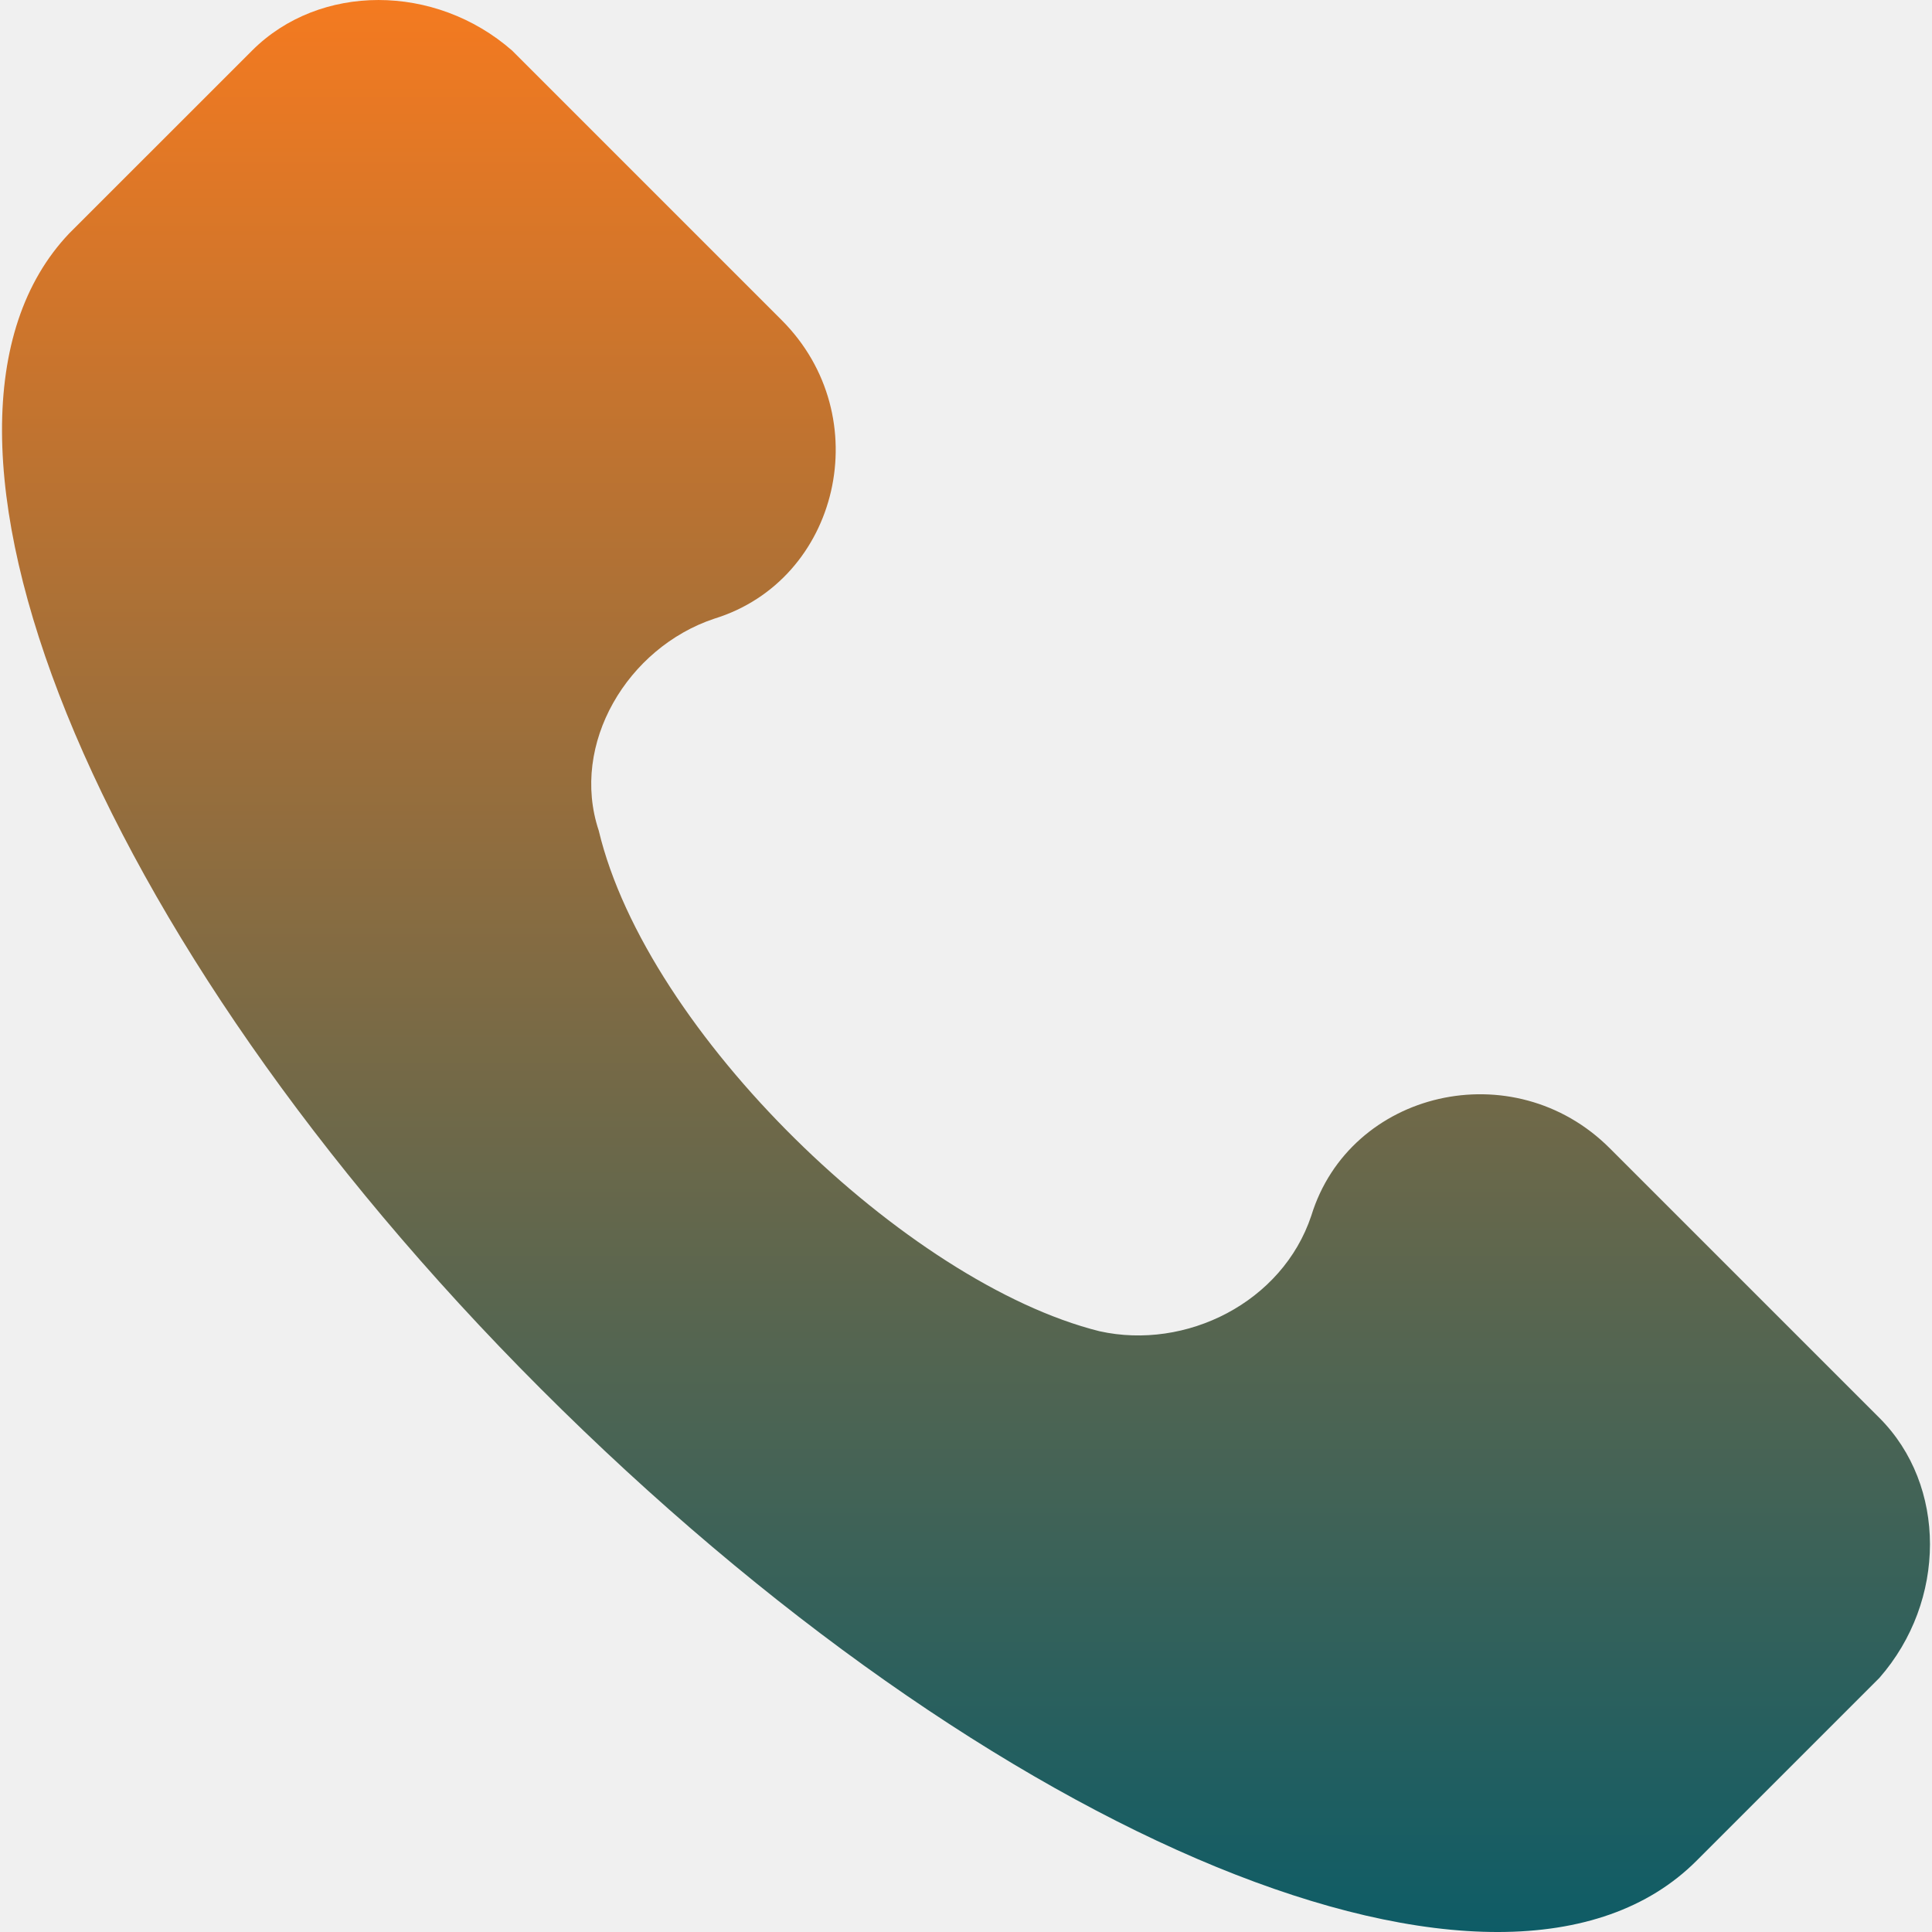
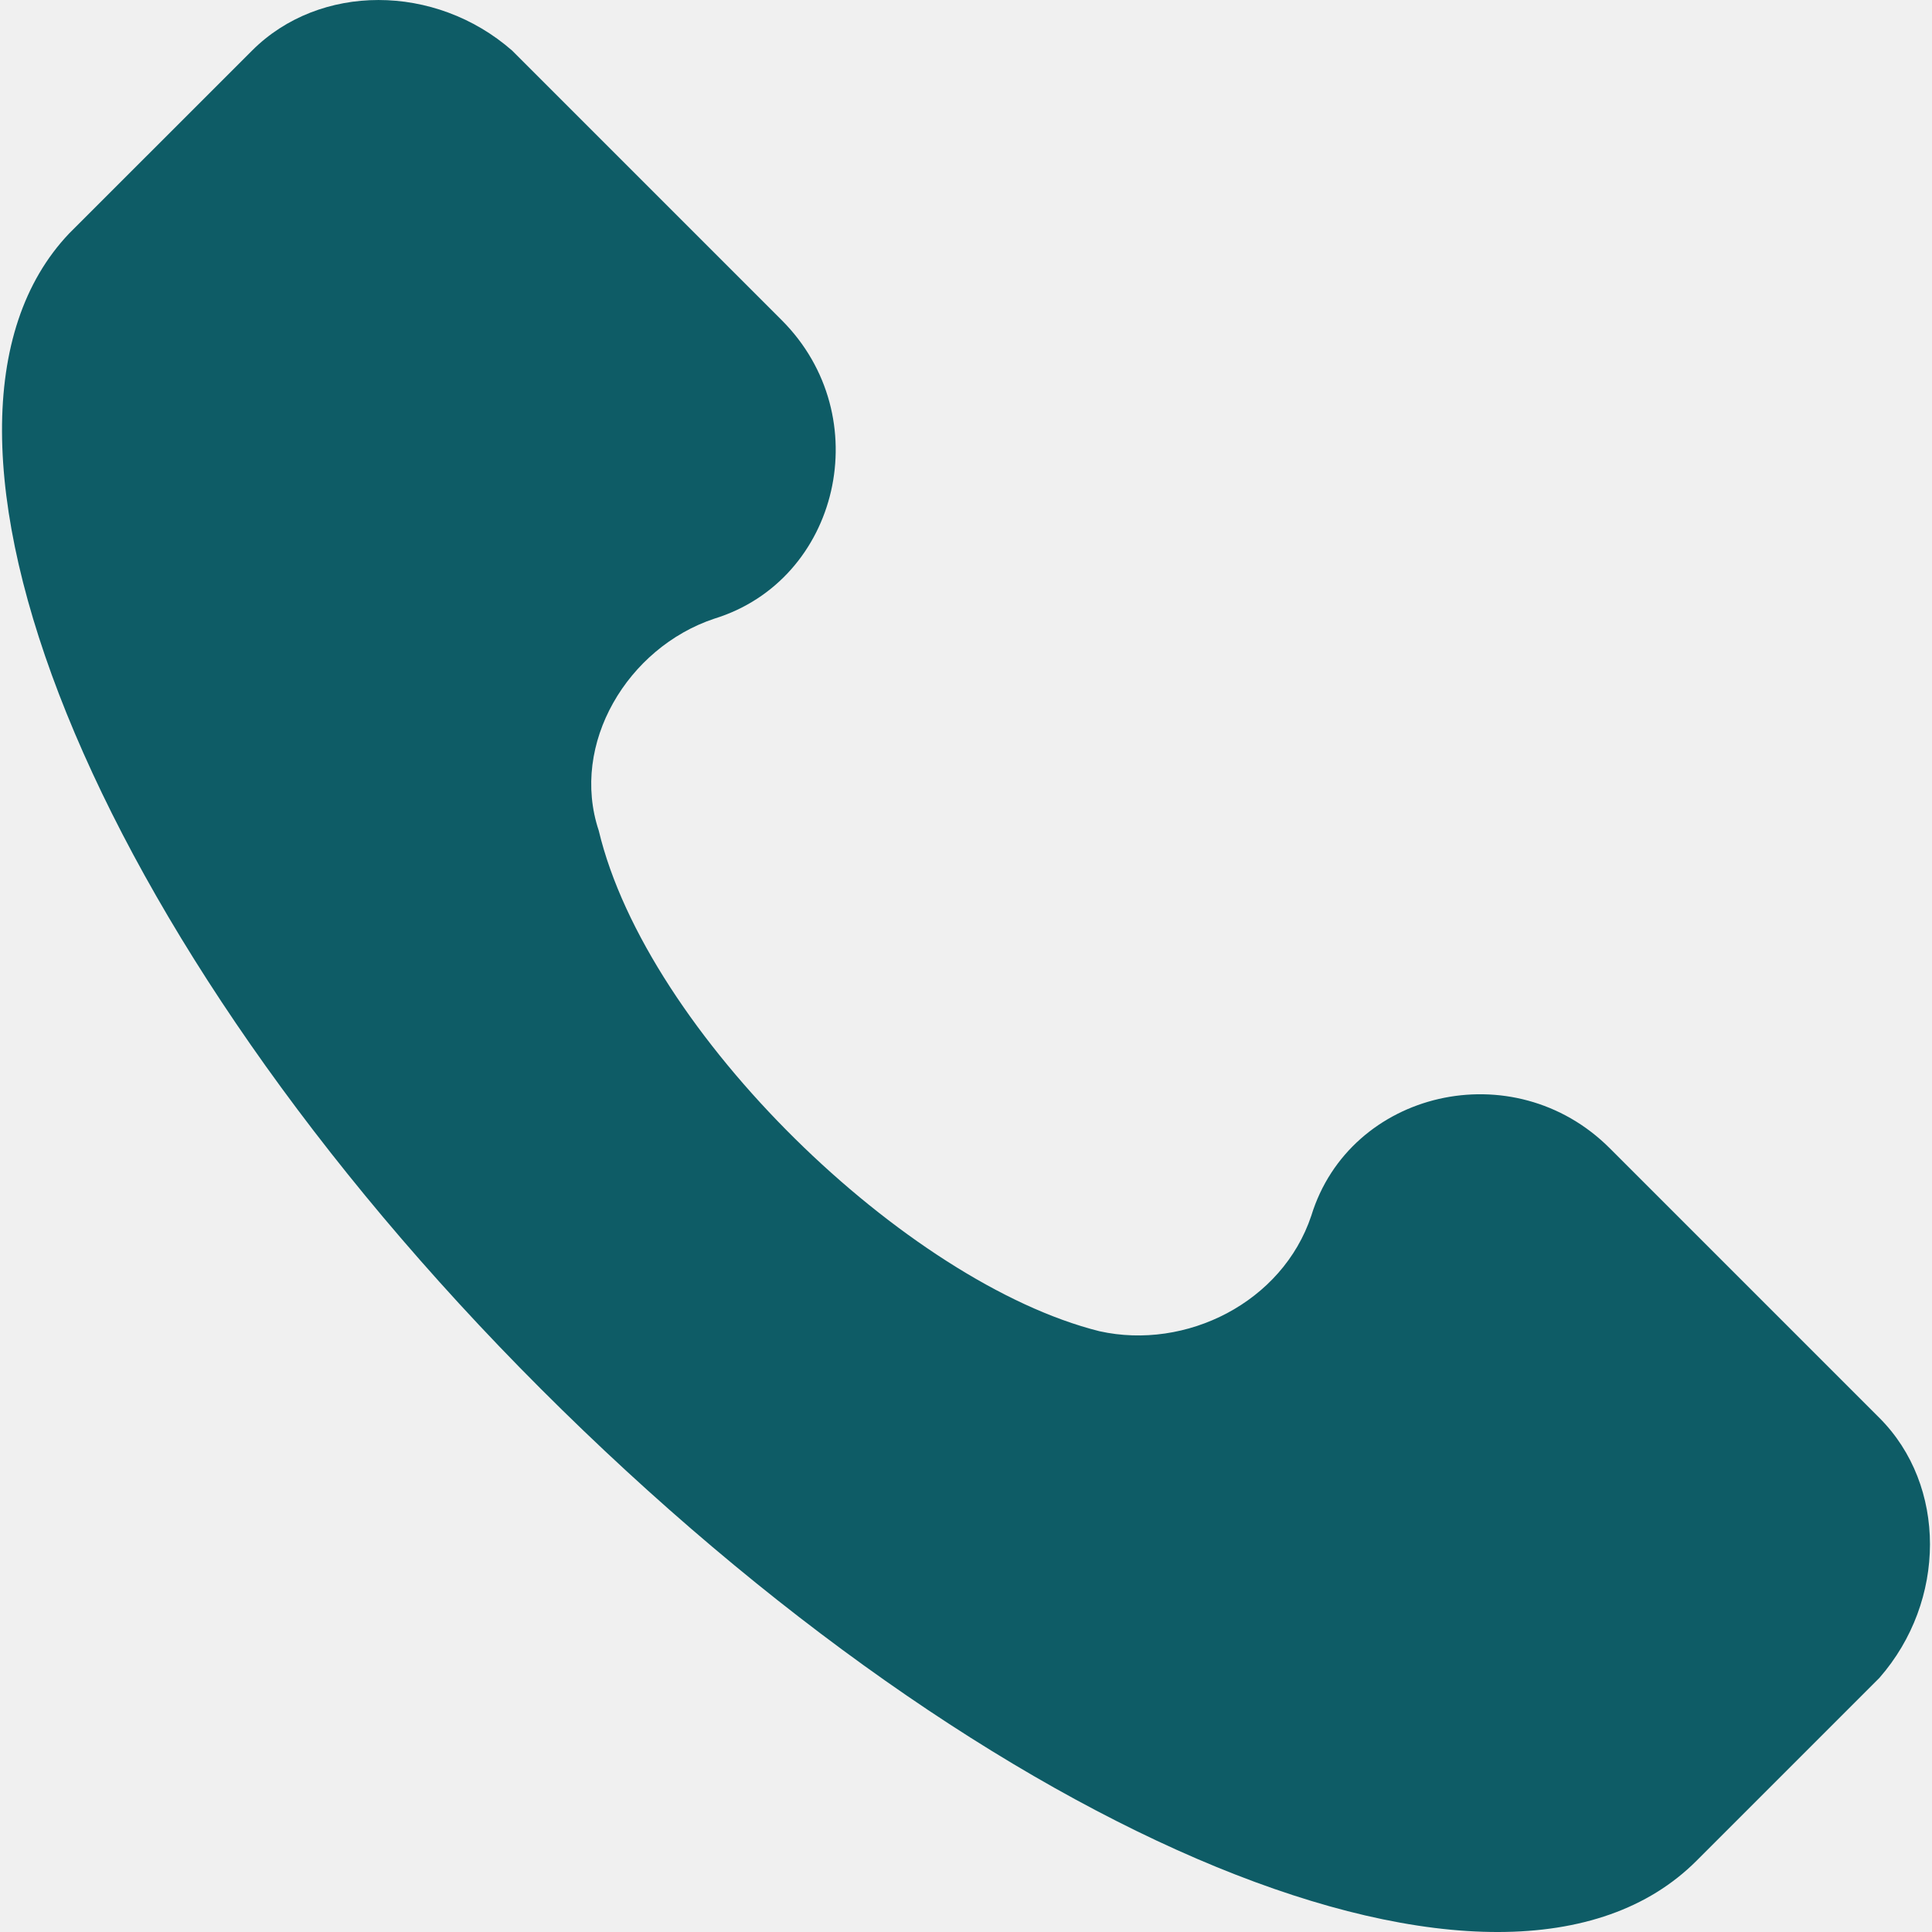
<svg xmlns="http://www.w3.org/2000/svg" width="49" height="49" viewBox="0 0 49 49" fill="none">
  <g clip-path="url(#clip0_1_549)">
-     <path d="M47.666 35.961L40.828 29.123C38.386 26.681 34.234 27.658 33.258 30.832C32.525 33.031 30.083 34.252 27.885 33.763C23 32.542 16.407 26.192 15.185 21.064C14.453 18.866 15.918 16.424 18.116 15.691C21.291 14.714 22.268 10.562 19.826 8.12L12.988 1.282C11.034 -0.427 8.103 -0.427 6.394 1.282L1.753 5.922C-2.887 10.807 2.242 23.75 13.72 35.228C25.198 46.707 38.142 52.08 43.026 47.195L47.666 42.555C49.376 40.601 49.376 37.671 47.666 35.961Z" fill="url(#paint0_linear_1_549)" />
+     <path d="M47.666 35.961L40.828 29.123C38.386 26.681 34.234 27.658 33.258 30.832C32.525 33.031 30.083 34.252 27.885 33.763C23 32.542 16.407 26.192 15.185 21.064C14.453 18.866 15.918 16.424 18.116 15.691C21.291 14.714 22.268 10.562 19.826 8.12L12.988 1.282C11.034 -0.427 8.103 -0.427 6.394 1.282L1.753 5.922C-2.887 10.807 2.242 23.75 13.72 35.228C25.198 46.707 38.142 52.08 43.026 47.195L47.666 42.555C49.376 40.601 49.376 37.671 47.666 35.961Z" fill="#0E5C66" />
  </g>
  <defs>
-     <linearGradient id="paint0_linear_1_549" x1="24.5" y1="0" x2="24.5" y2="49" gradientUnits="userSpaceOnUse">
-       <stop stop-color="#F47A20" />
-       <stop offset="1" stop-color="#0E5C66" />
-     </linearGradient>
    <clipPath id="clip0_1_549">
      <rect width="49" height="49" fill="white" />
    </clipPath>
  </defs>
</svg>
